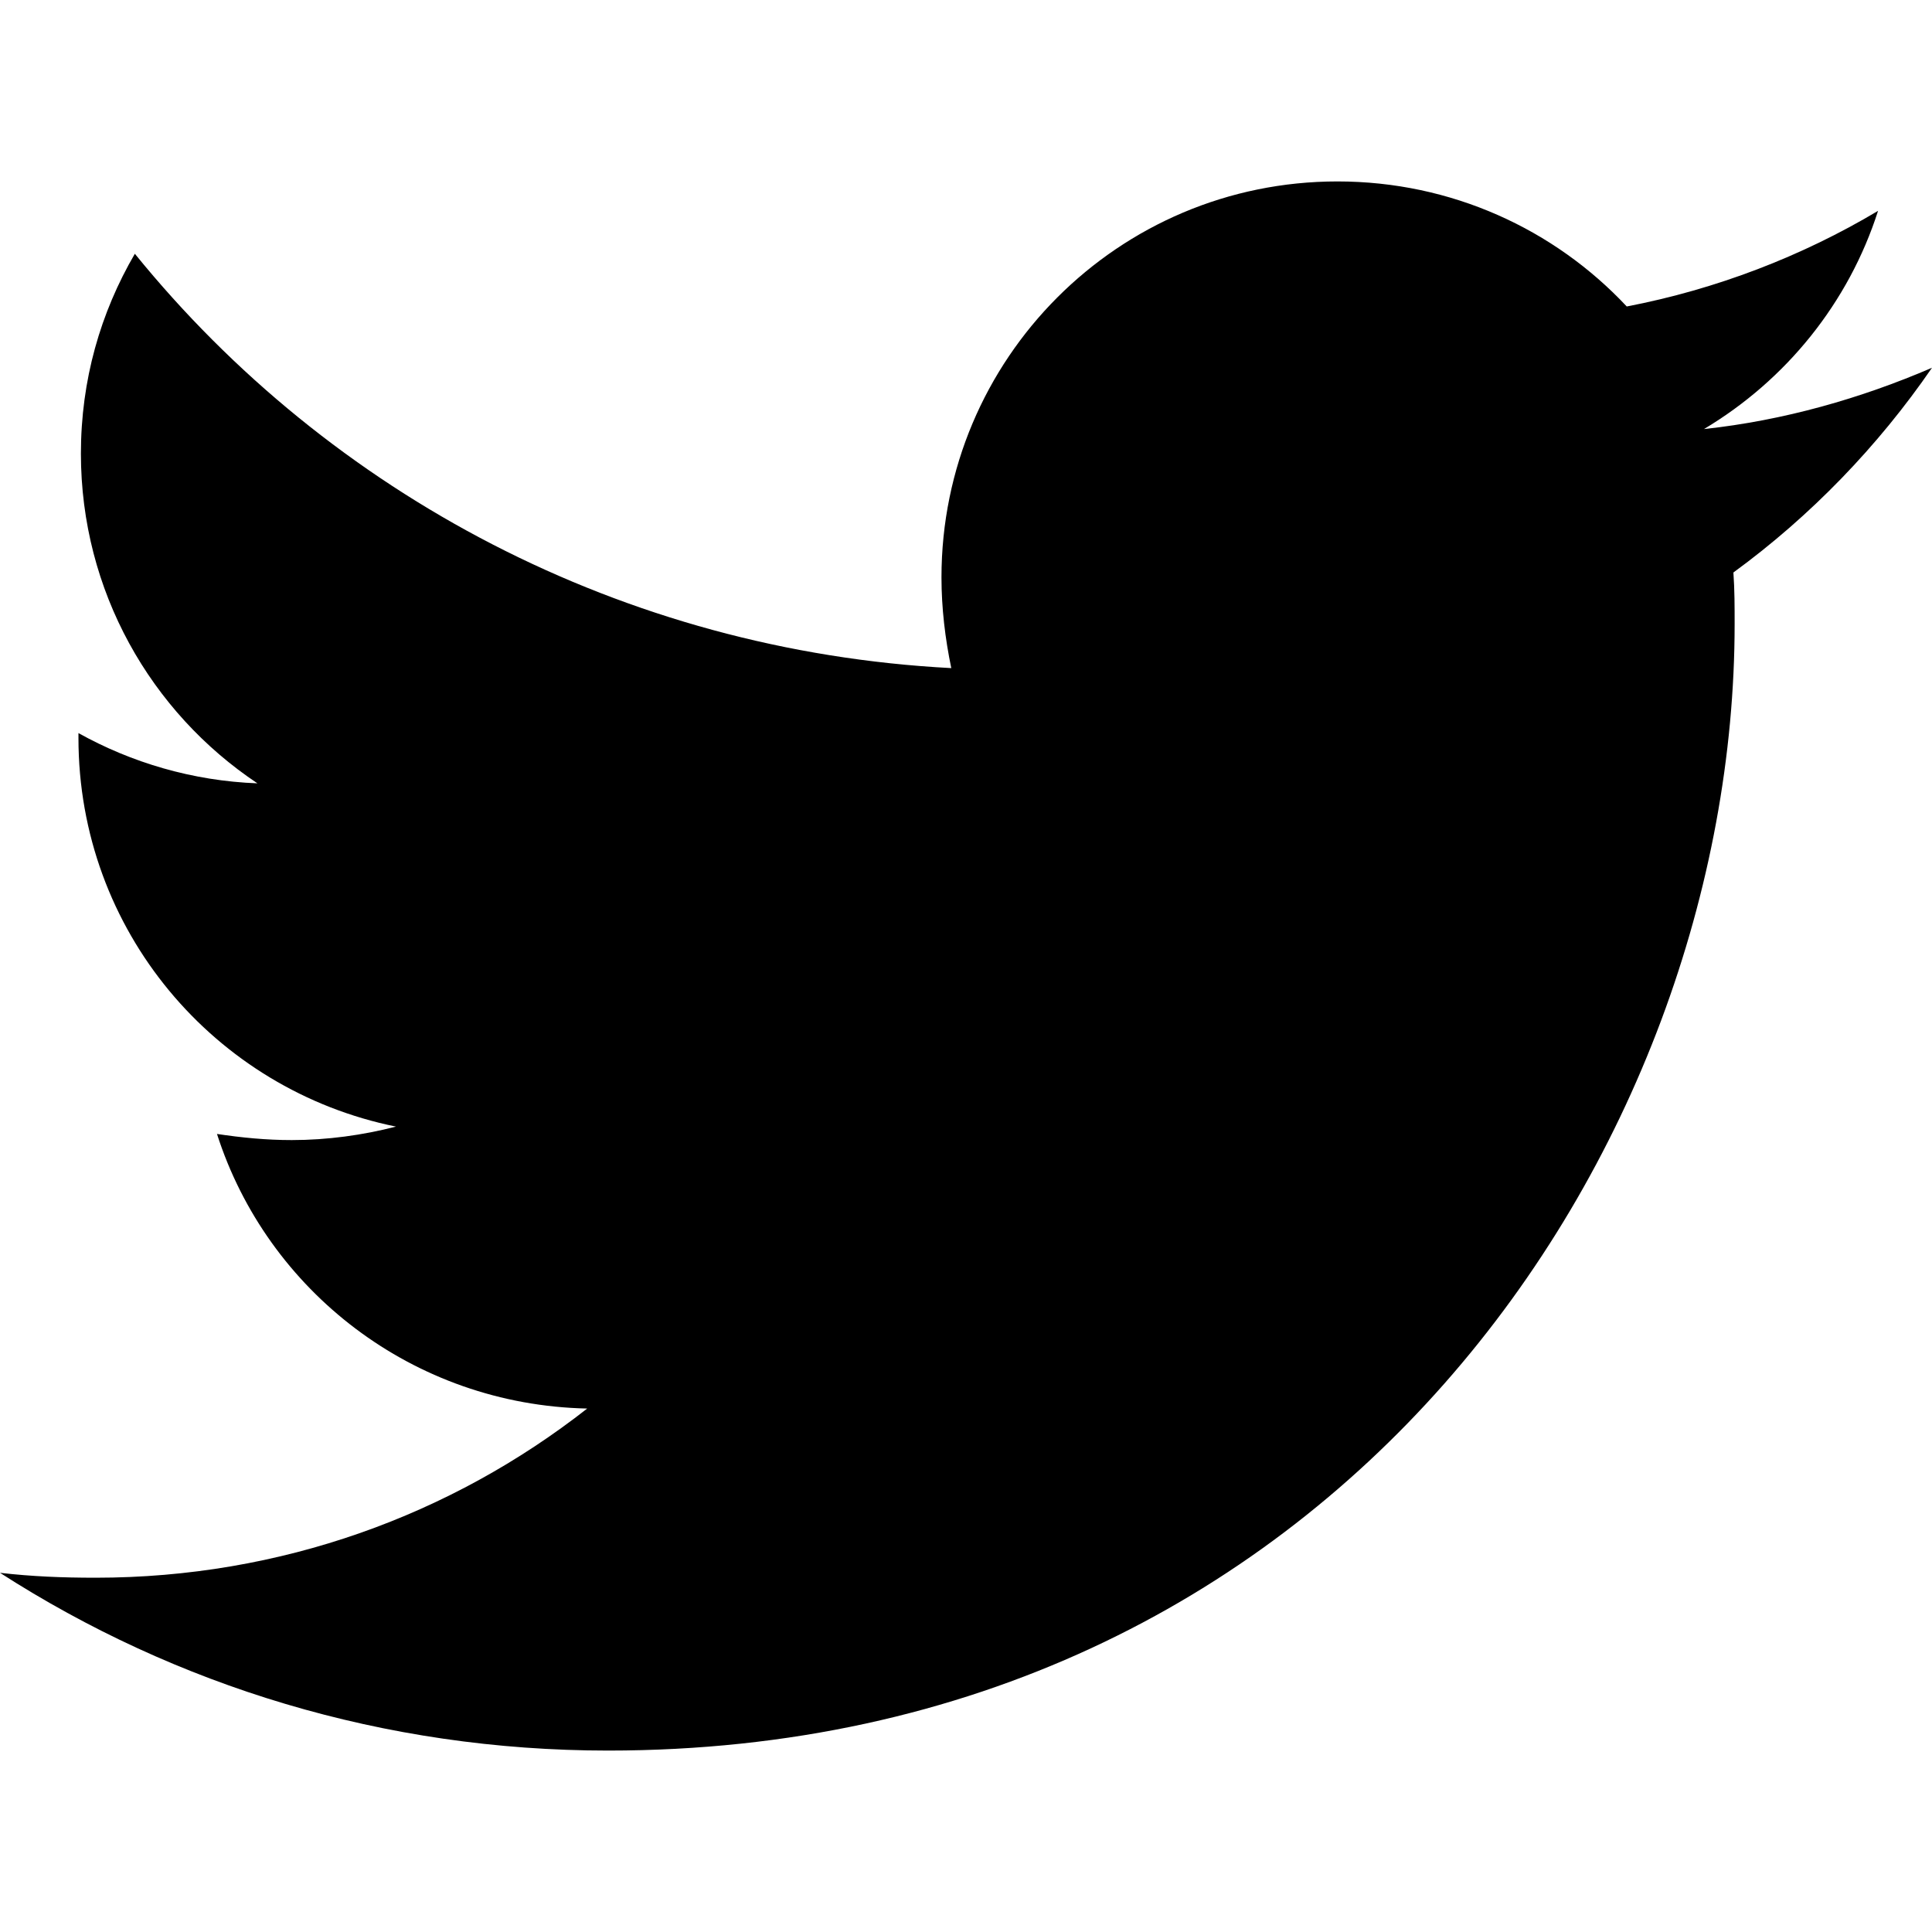
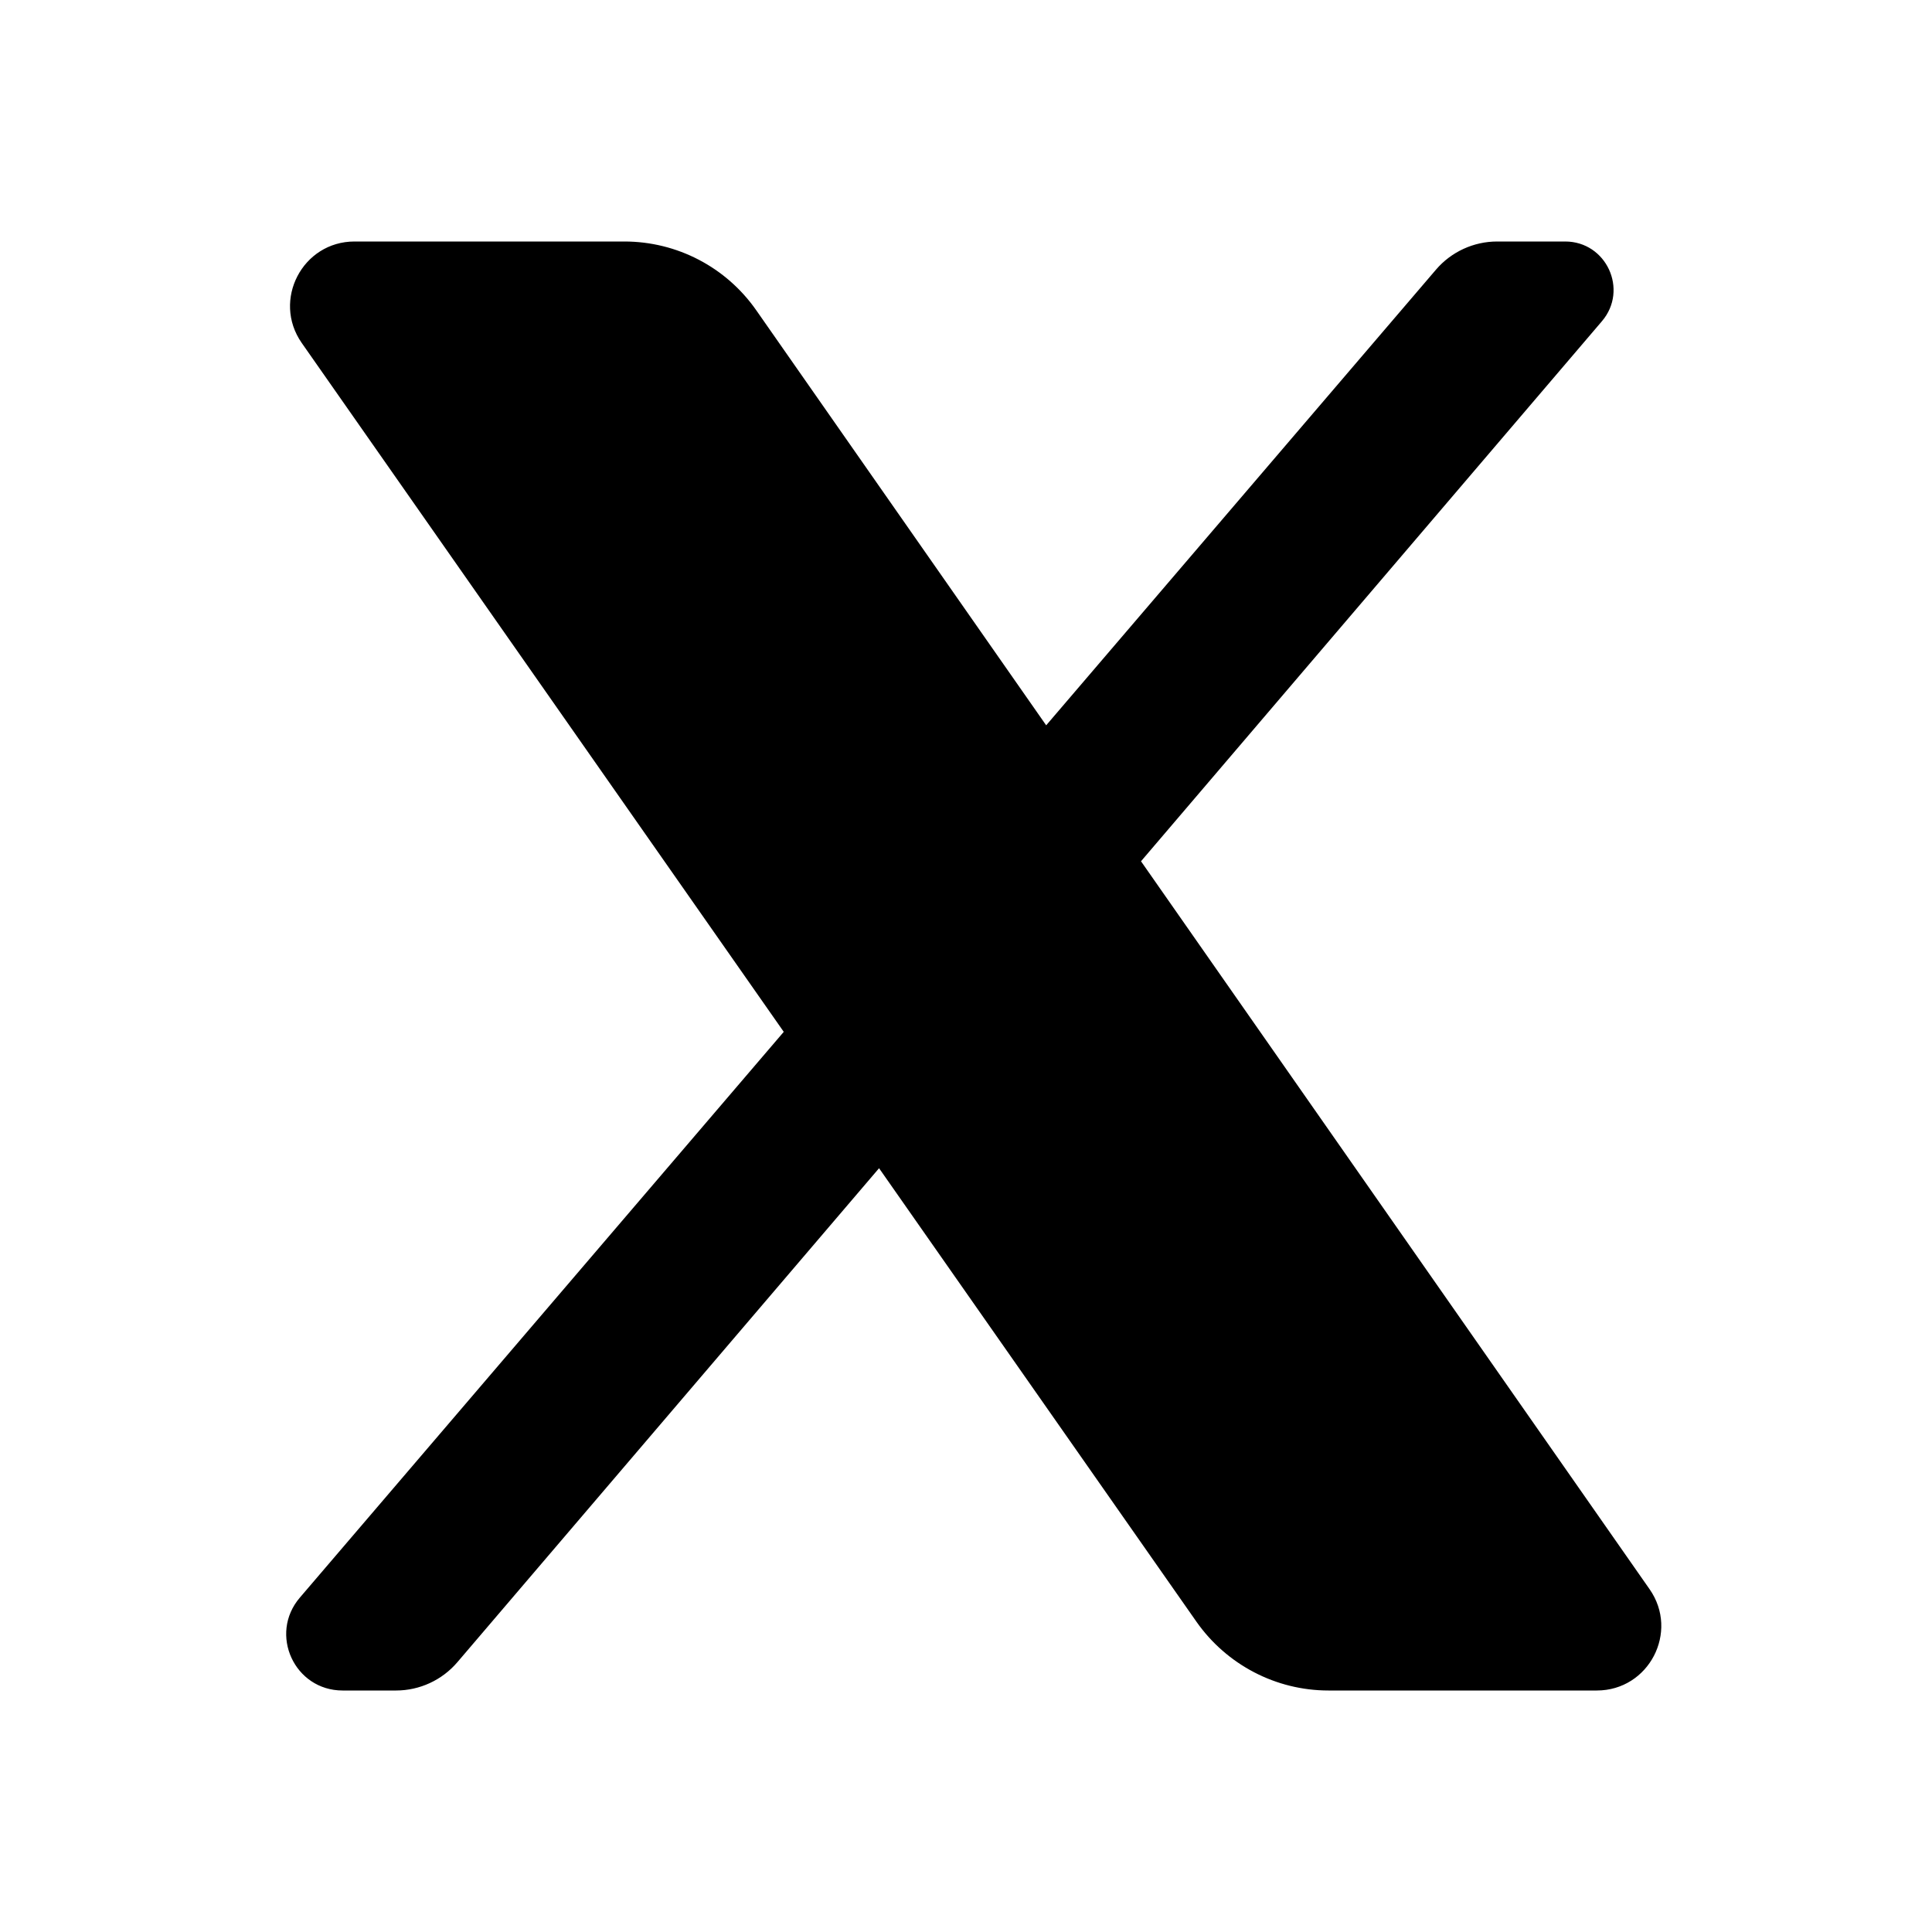
- <svg xmlns="http://www.w3.org/2000/svg" viewBox="0 0 512 512">
-   <path d="M459.37 151.716c.325 4.548.325 9.097.325 13.645 0 138.72-105.583 298.558-298.558 298.558-59.452 0-114.68-17.219-161.137-47.106 8.447.974 16.568 1.299 25.34 1.299 49.055 0 94.213-16.568 130.274-44.832-46.132-.975-84.792-31.188-98.112-72.772 6.498.974 12.995 1.624 19.818 1.624 9.421 0 18.843-1.3 27.614-3.573-48.081-9.747-84.143-51.98-84.143-102.985v-1.299c13.969 7.797 30.214 12.67 47.431 13.319-28.264-18.843-46.781-51.005-46.781-87.391 0-19.492 5.197-37.36 14.294-52.954 51.655 63.675 129.3 105.258 216.365 109.807-1.624-7.797-2.599-15.918-2.599-24.04 0-57.828 46.782-104.934 104.934-104.934 30.213 0 57.502 12.67 76.67 33.137 23.715-4.548 46.456-13.32 66.599-25.34-7.798 24.366-24.366 44.833-46.132 57.827 21.117-2.273 41.584-8.122 60.426-16.243-14.292 20.791-32.161 39.308-52.628 54.253z" />
+ <svg xmlns="http://www.w3.org/2000/svg" viewBox="0 0 24 24" width="48px" height="48px">
+   <path d="M 4.404 3 C 3.757 3 3.378 3.729 3.748 4.26 L 9.736 12.818 L 3.725 19.846 C 3.336 20.3 3.658 21 4.256 21 L 4.92 21 C 5.213 21 5.492 20.871 5.682 20.648 L 10.92 14.512 L 14.863 20.146 C 15.238 20.68 15.85 21 16.502 21 L 19.836 21 C 20.483 21 20.862 20.272 20.492 19.742 L 14.174 10.699 L 19.9 3.99 C 20.232 3.6 19.955 3 19.443 3 L 18.598 3 C 18.306 3 18.028 3.128 17.838 3.35 L 12.996 9.01 L 9.395 3.855 C 9.021 3.319 8.41 3 7.756 3 L 4.404 3 z" />
</svg>
